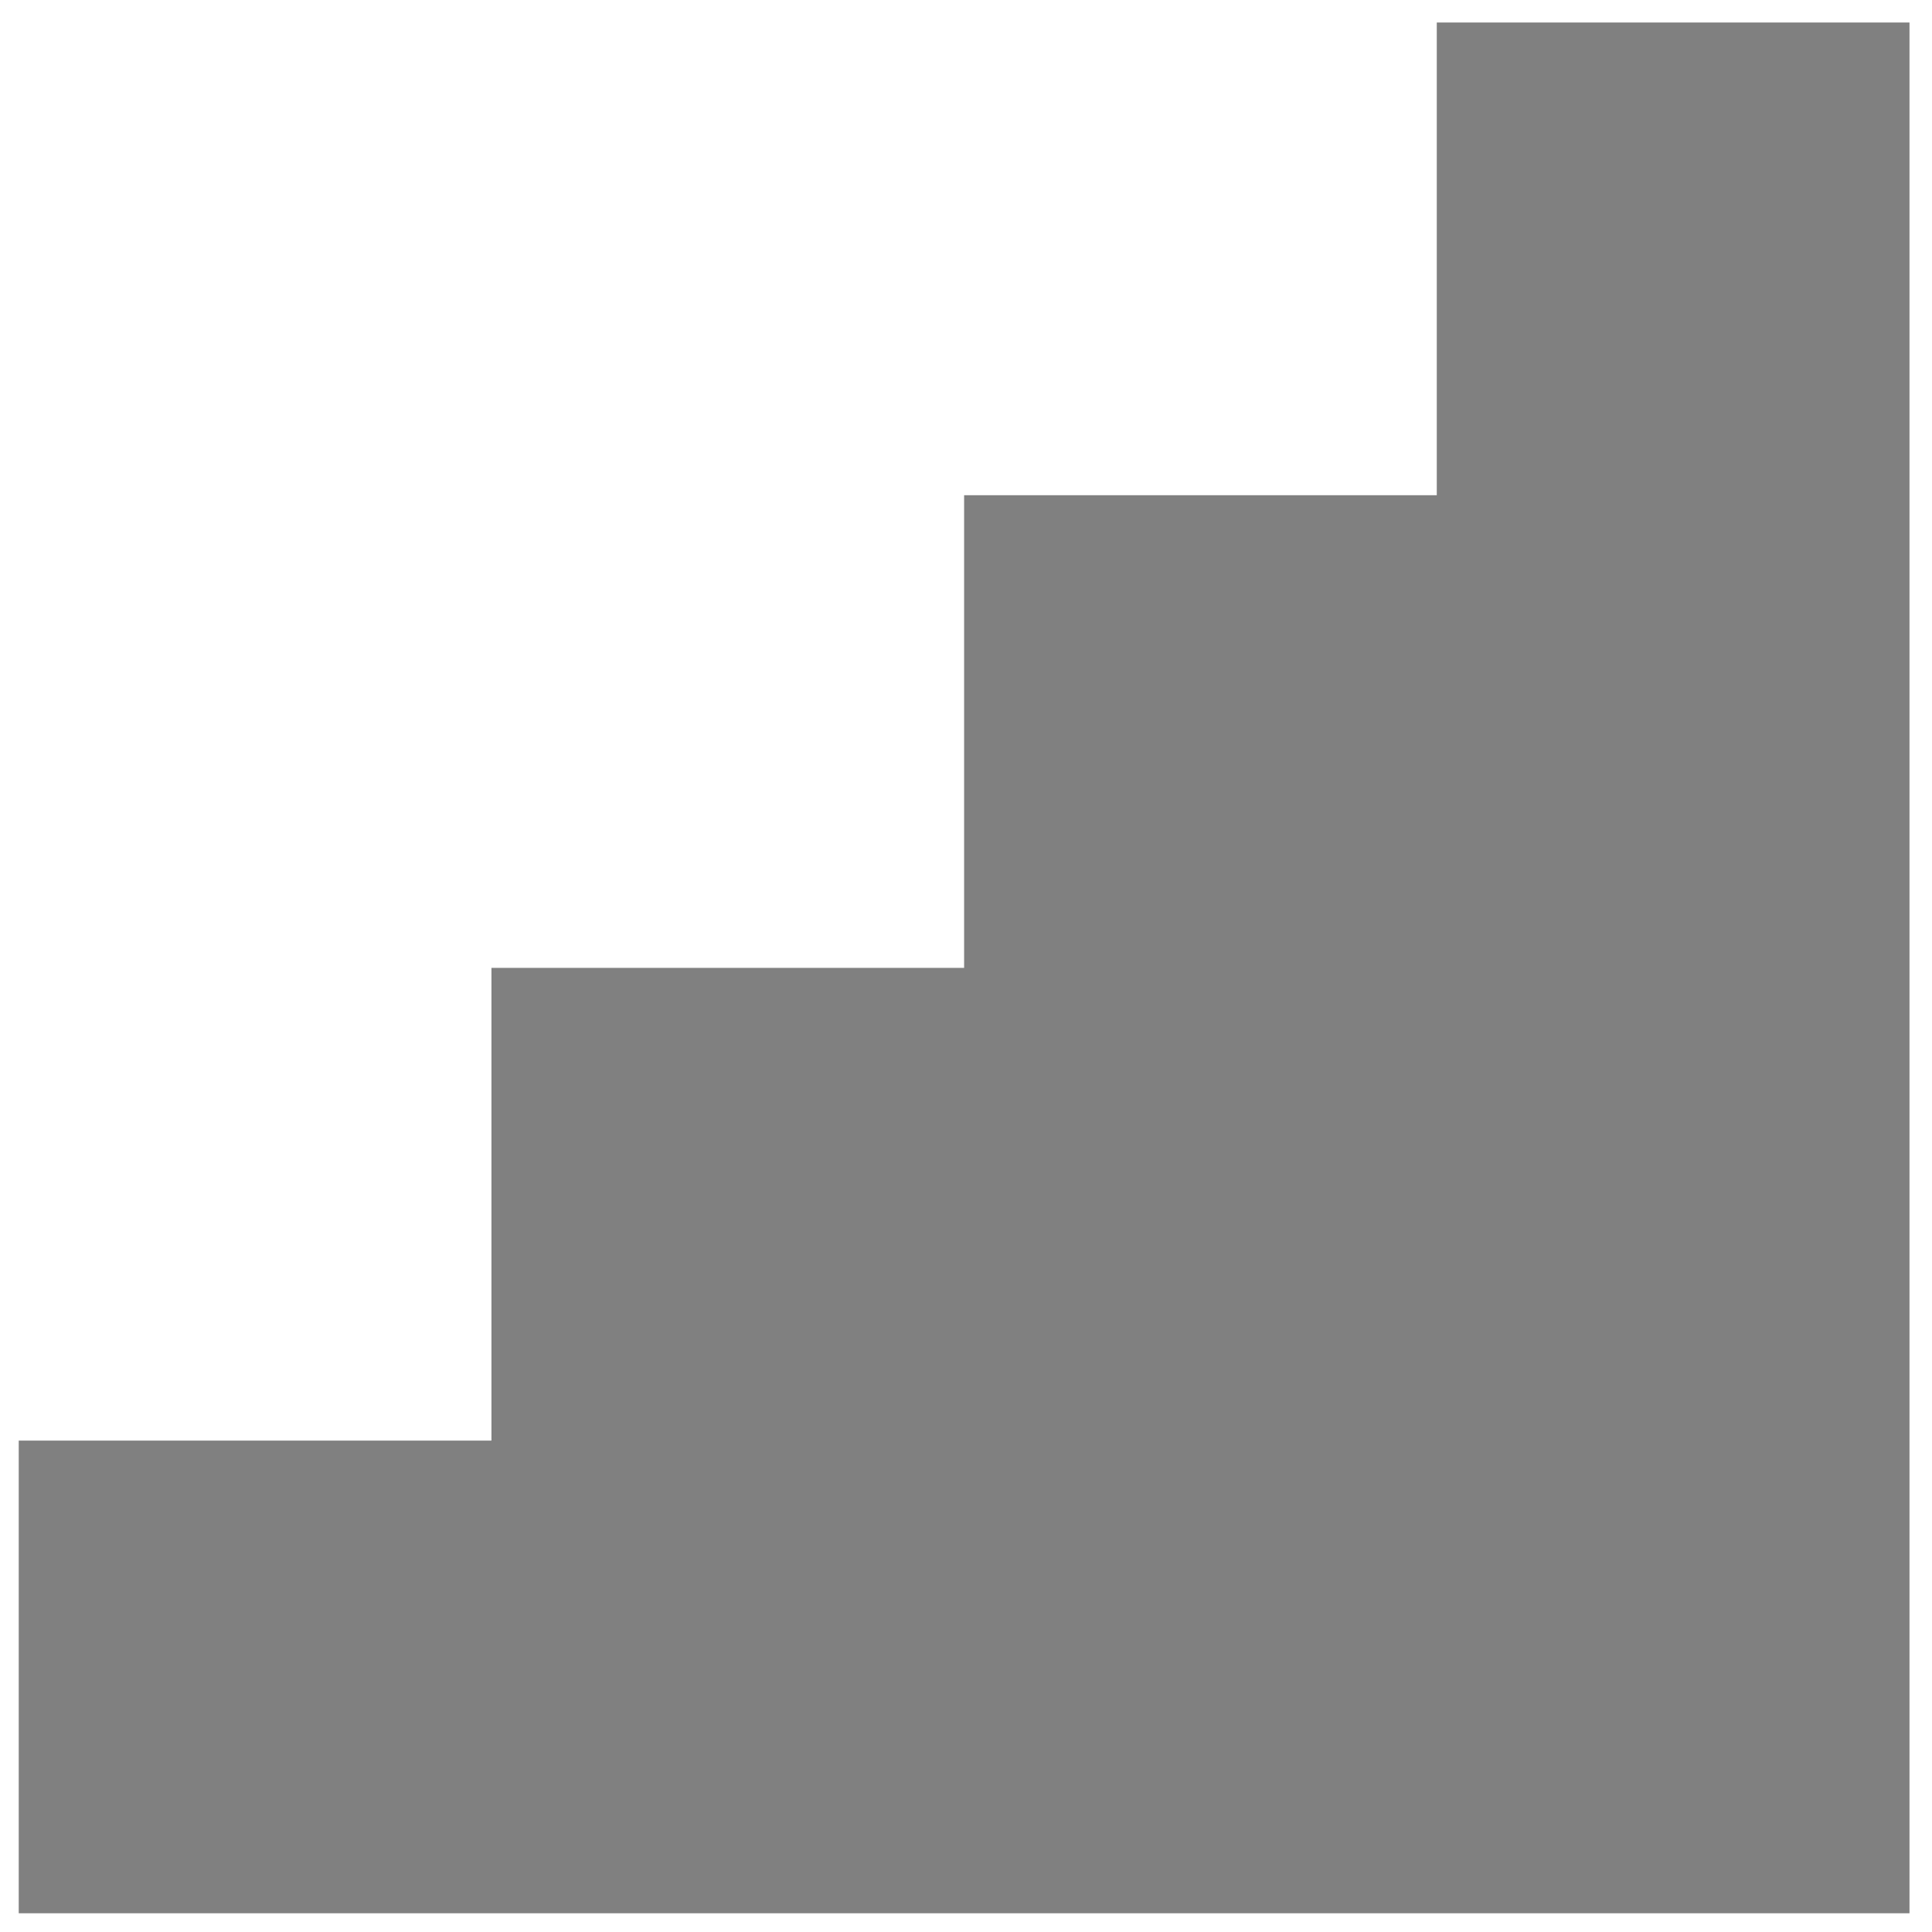
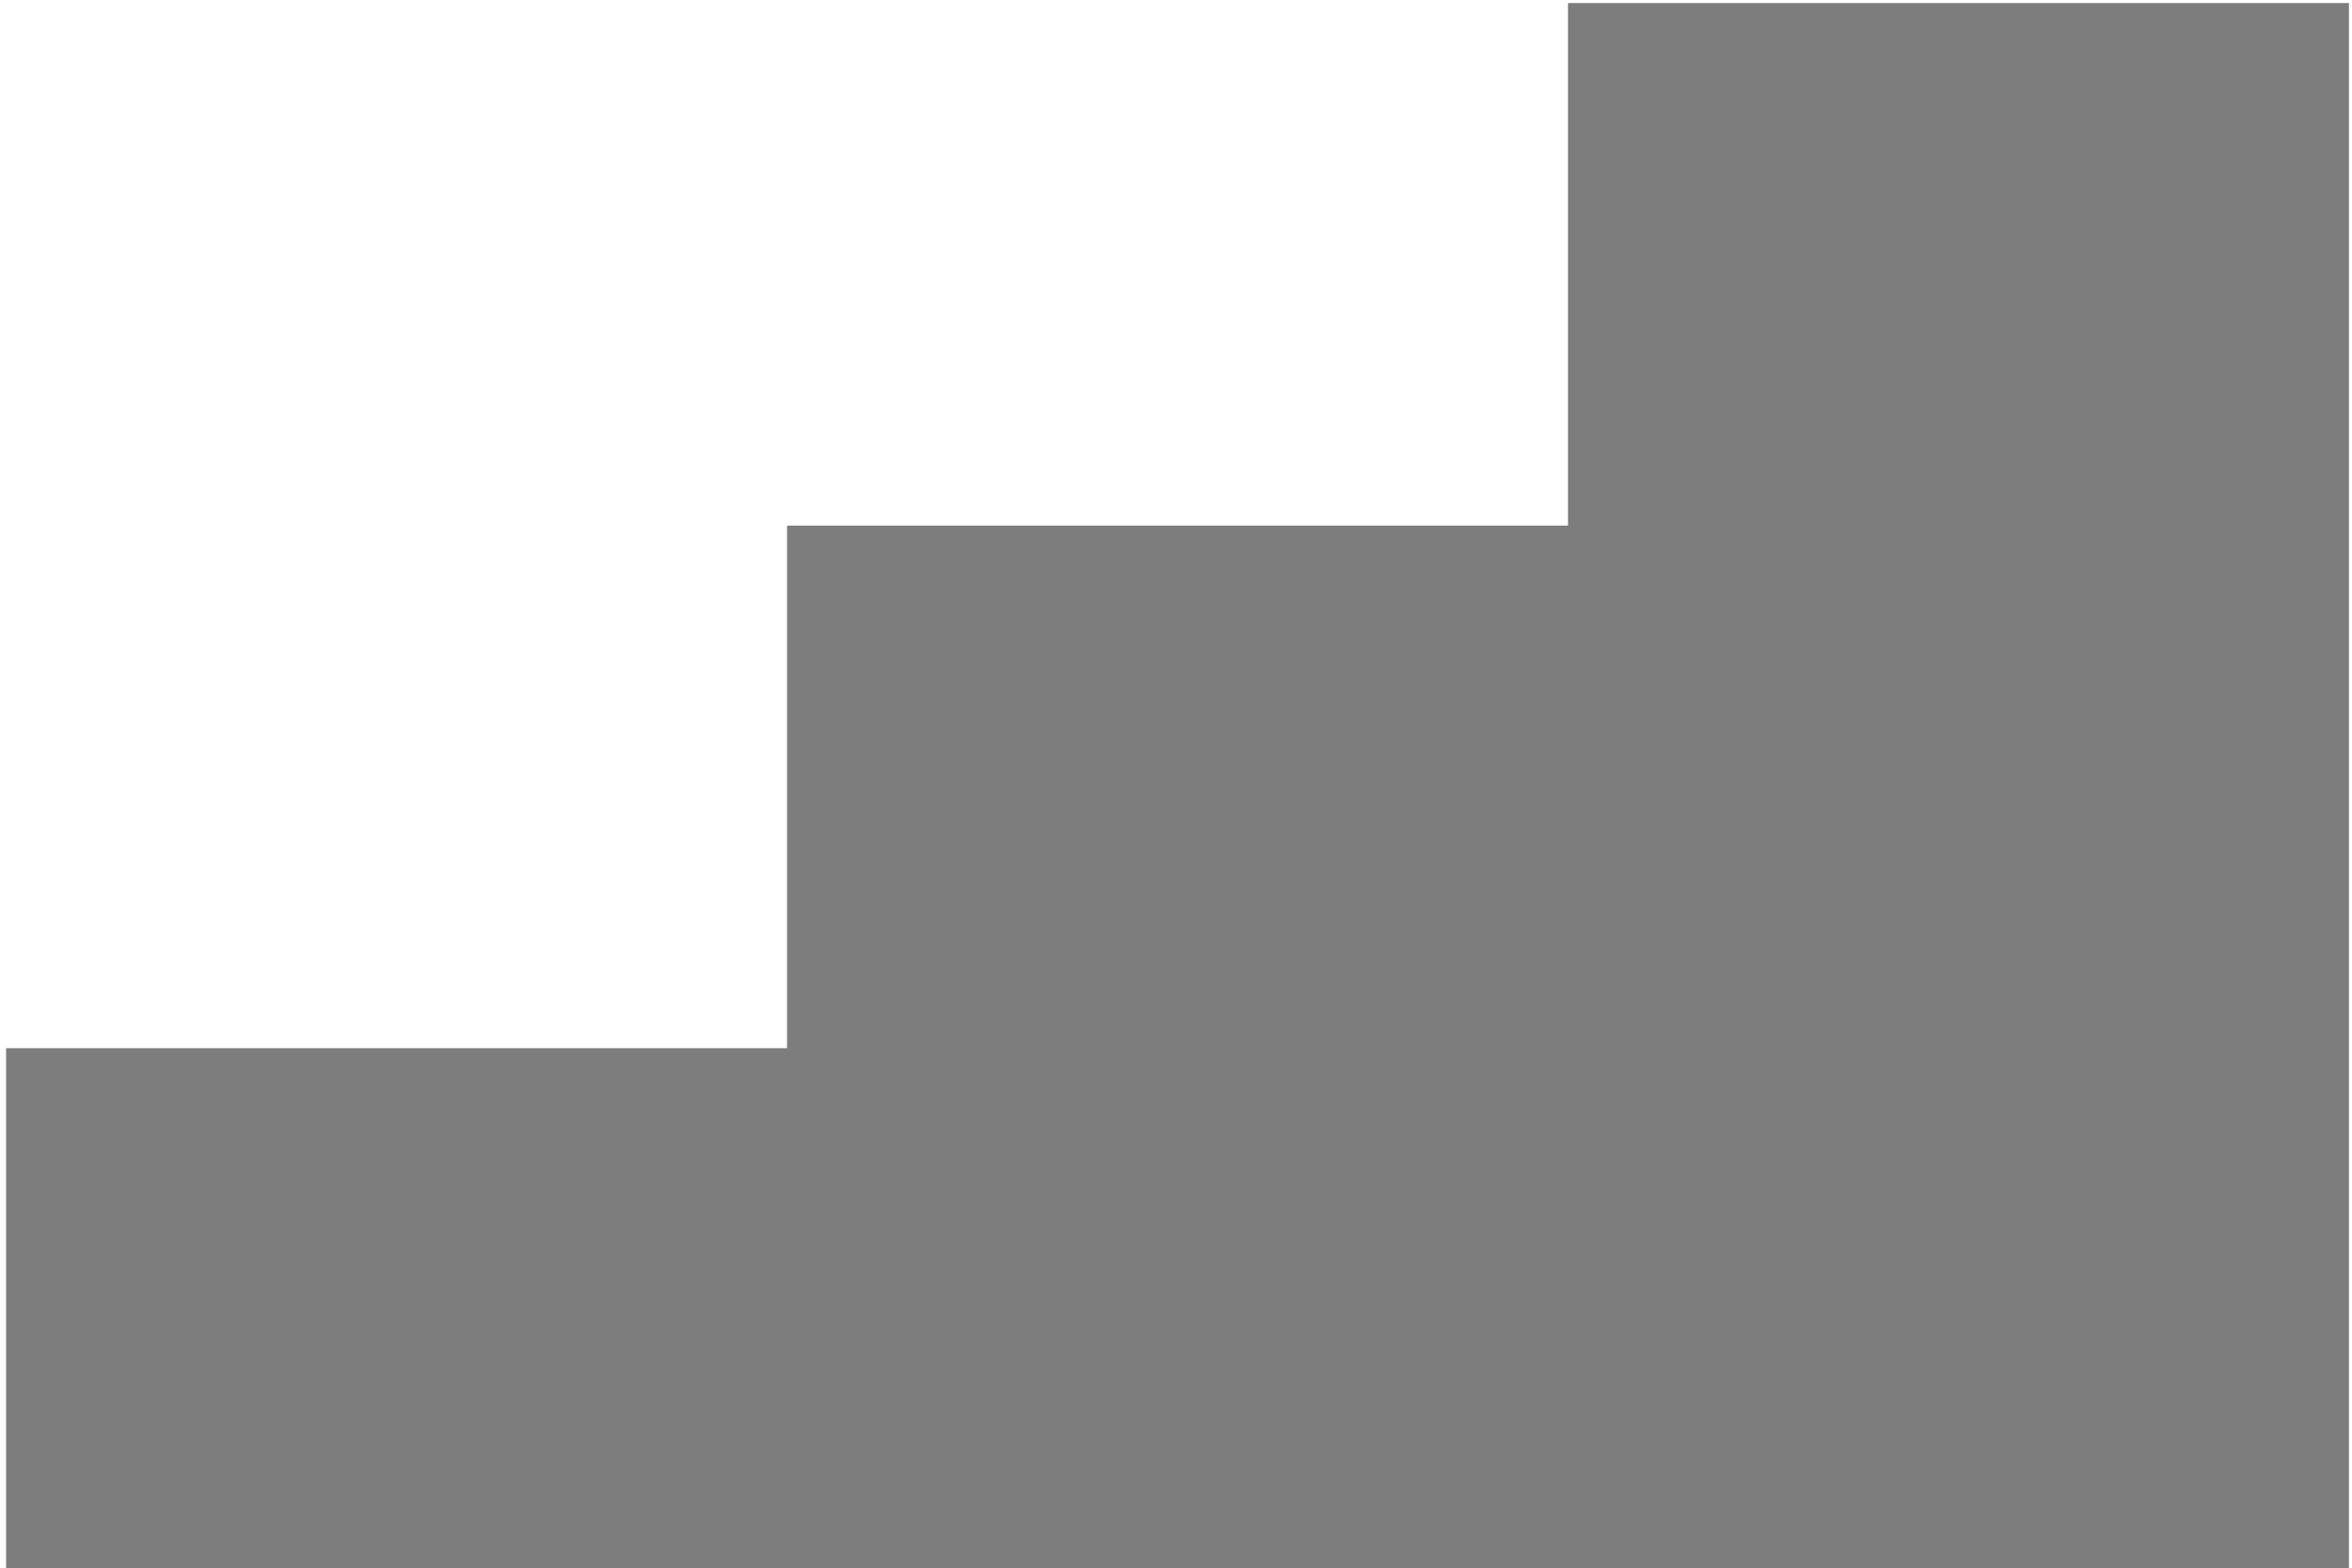
- <svg xmlns="http://www.w3.org/2000/svg" width="40mm" height="40mm" viewBox="0 0 40 40" version="1.1" id="SVGRoot">
+ <svg xmlns="http://www.w3.org/2000/svg" width="60mm" height="40mm" viewBox="0 0 60 40" version="1.1" id="SVGRoot">
  <defs id="defs4842" />
  <g id="layer1">
-     <path style="fill:#808080;fill-opacity:1;stroke:none;stroke-width:0.374;stroke-opacity:1" d="M 29.747,0.466 V 10.253 h -9.786 v 9.786 h -9.786 v 9.787 H 0.388 v 9.786 h 9.787 9.786 9.786 9.787 v -9.786 -9.787 -9.786 -9.787 z" id="rect4719" />
+     <path style="fill:#7d7d7d;fill-opacity:1;stroke:none;stroke-width:0.415;stroke-opacity:1" d="M 40,0.078 V 13.411 H 20.078 V 26.745 H 0.156 V 40.078 H 20.078 40 59.922 V 26.745 13.411 0.078 Z" id="rect6309" />
  </g>
</svg>
